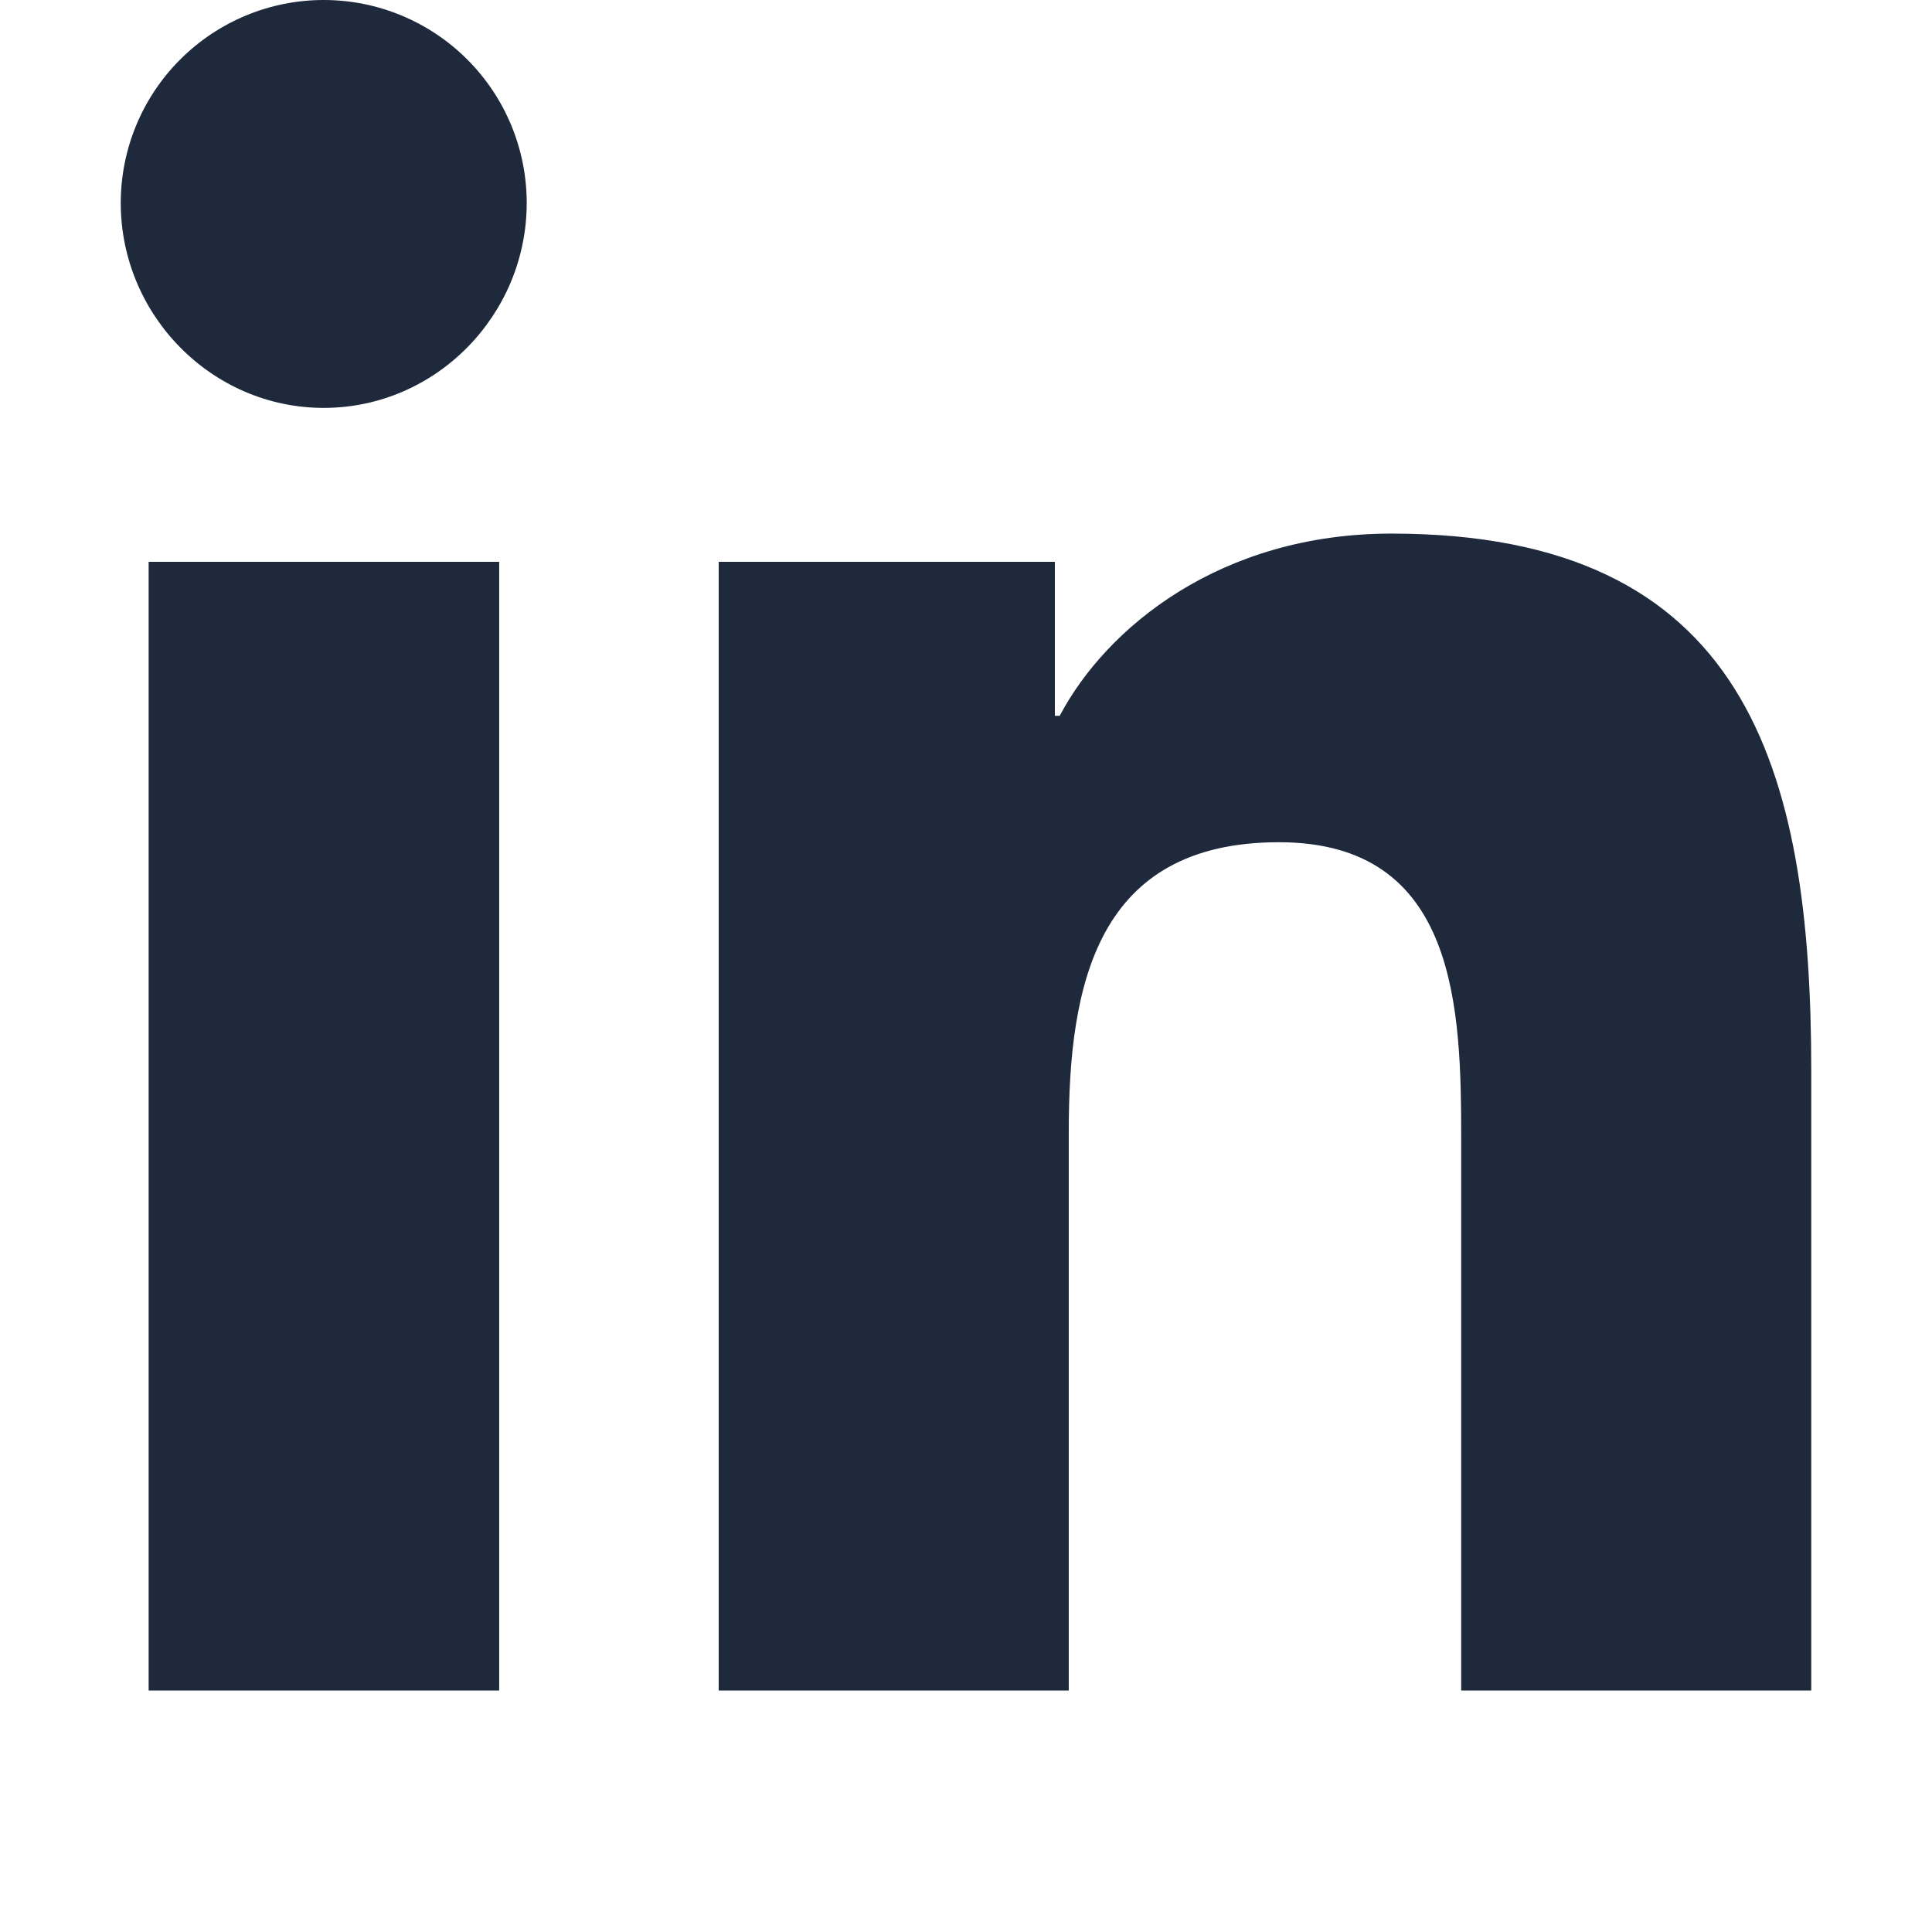
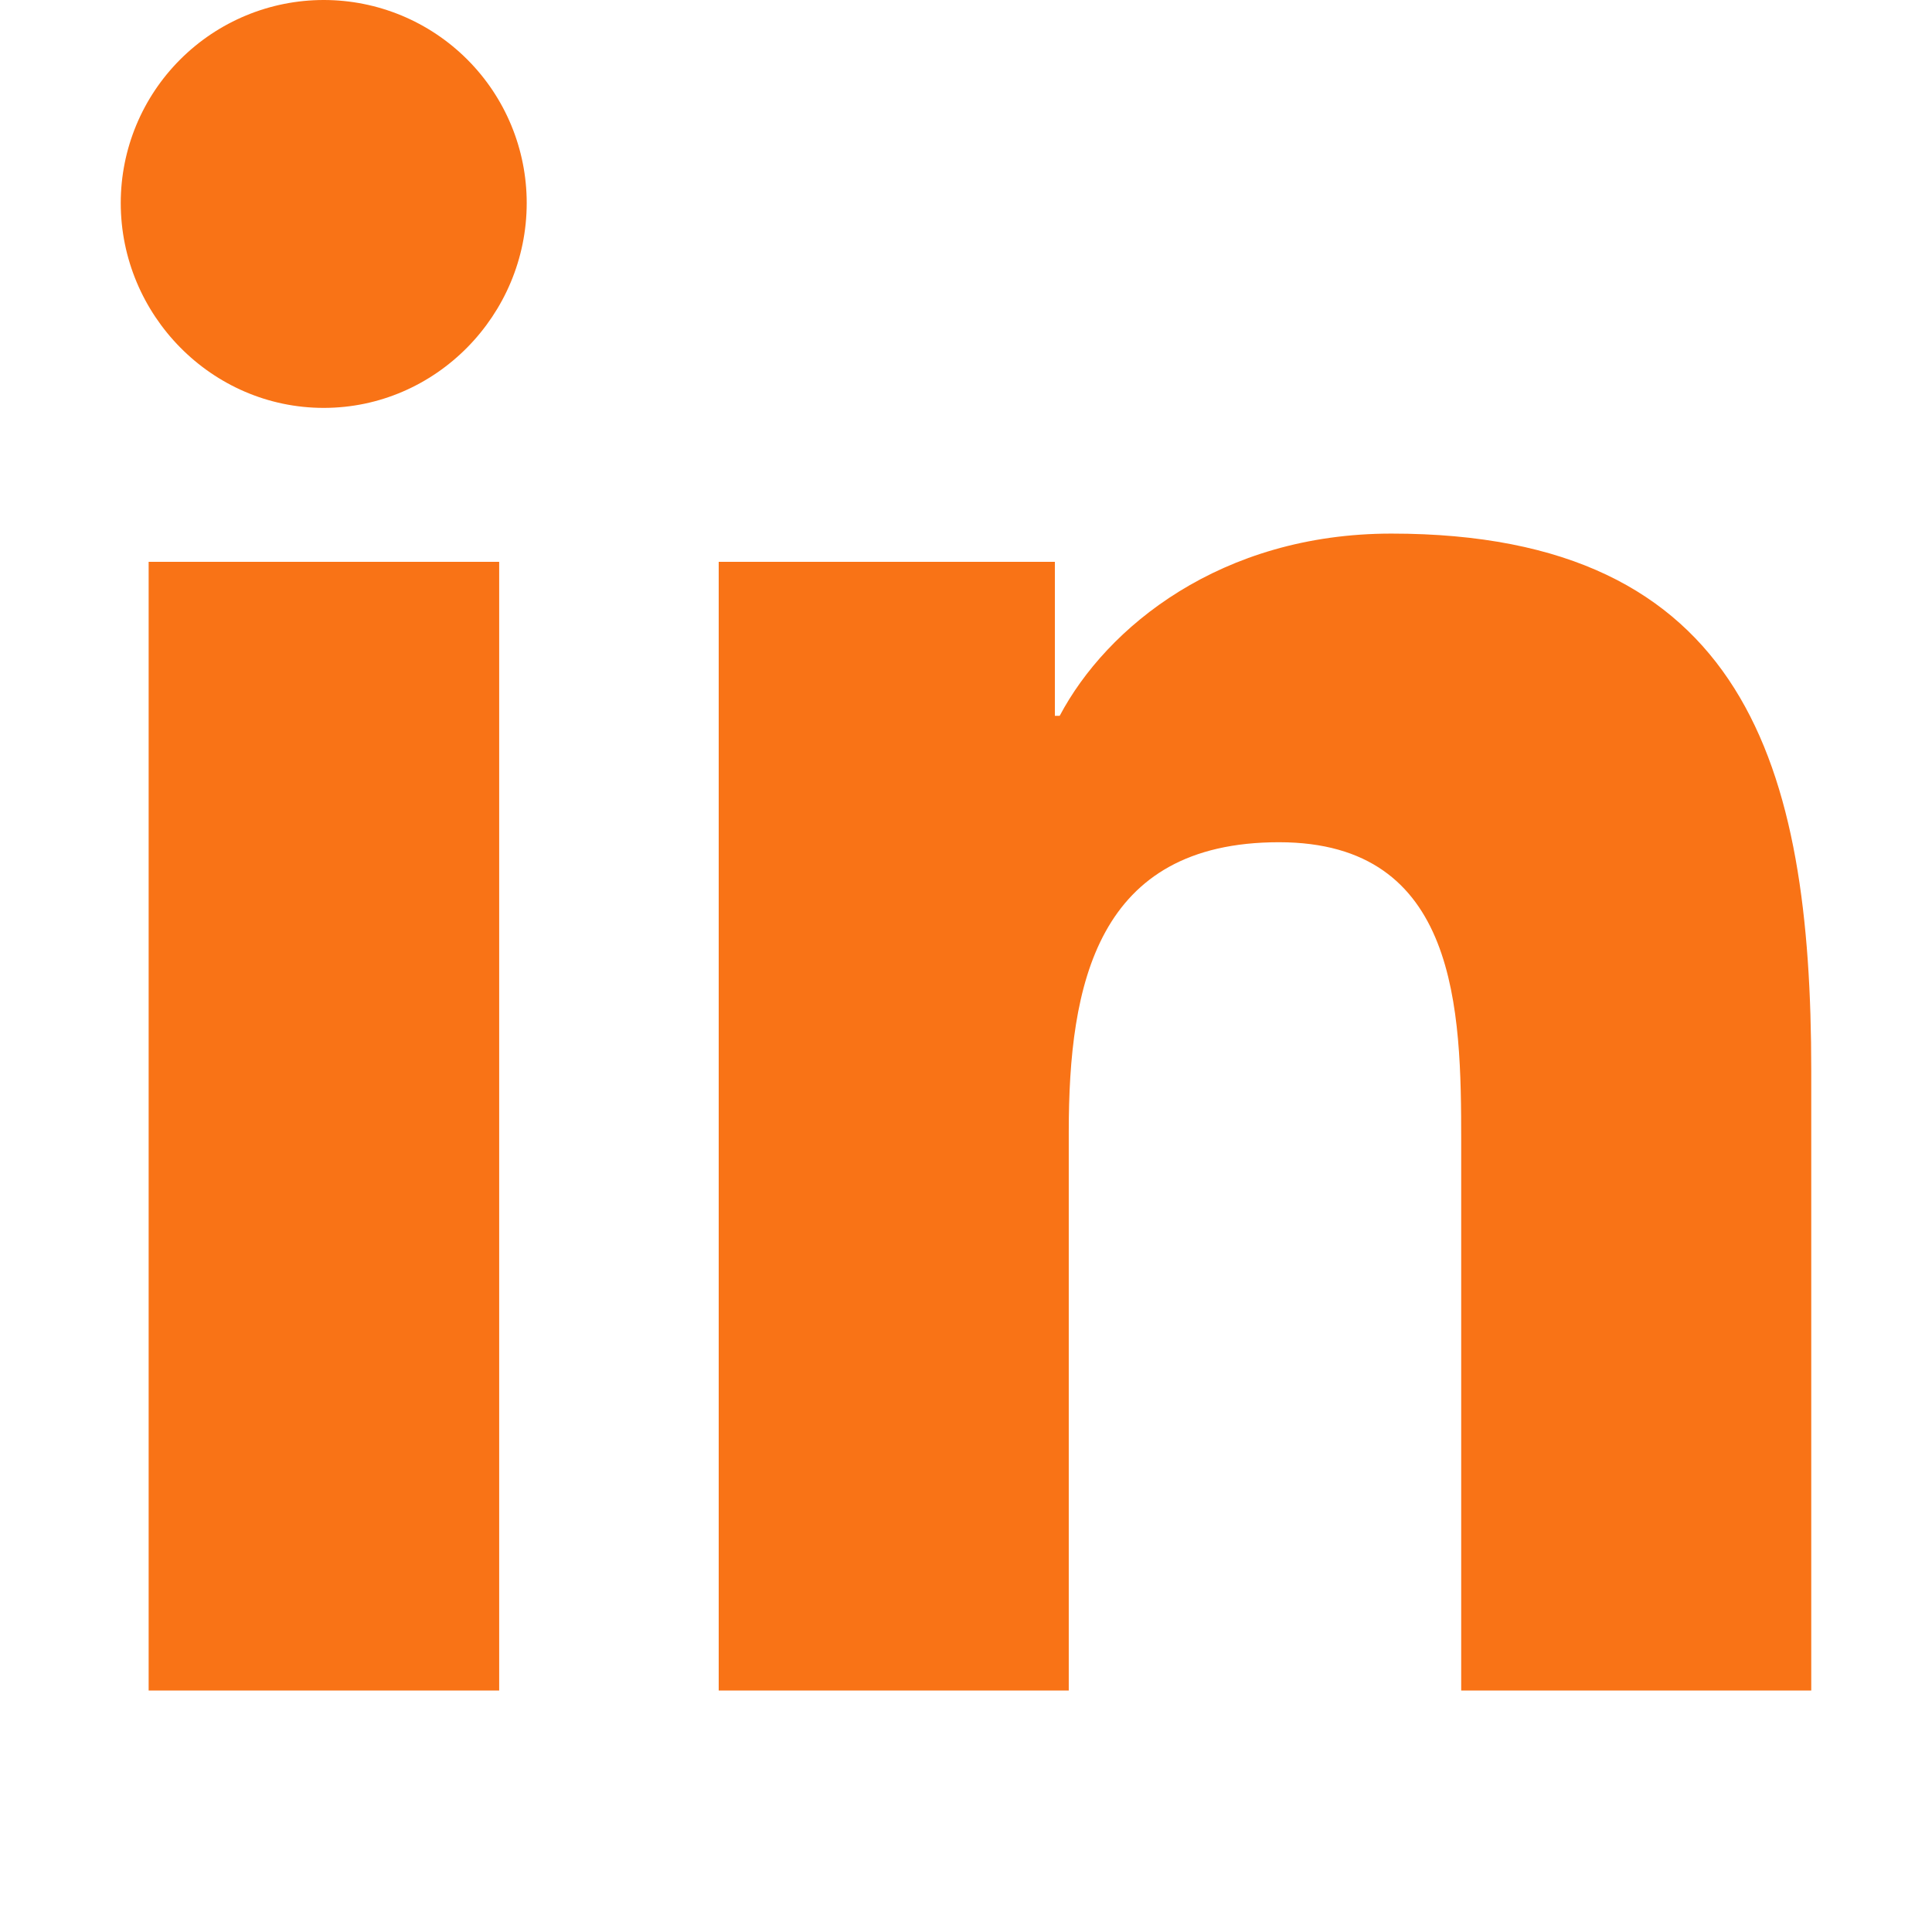
<svg xmlns="http://www.w3.org/2000/svg" preserveAspectRatio="none" overflow="visible" style="display: block;" width="16" height="16" viewBox="0 0 16 16" fill="none">
  <g id="Icon">
-     <path id="Vector" d="M4.134 14H1.231V4.653H4.134V14ZM2.681 3.378C1.753 3.378 1 2.609 1 1.681C1 1.235 1.177 0.808 1.492 0.493C1.808 0.177 2.235 0 2.681 0C3.127 0 3.554 0.177 3.87 0.493C4.185 0.808 4.362 1.235 4.362 1.681C4.362 2.609 3.609 3.378 2.681 3.378ZM14.997 14H12.101V9.45C12.101 8.366 12.079 6.975 10.592 6.975C9.082 6.975 8.851 8.153 8.851 9.372V14H5.952V4.653H8.736V5.928H8.776C9.164 5.194 10.11 4.419 11.523 4.419C14.46 4.419 15 6.353 15 8.866V14H14.997Z" fill="#1E293B" />
+     <path id="Vector" d="M4.134 14H1.231V4.653H4.134V14ZM2.681 3.378C1.753 3.378 1 2.609 1 1.681C1 1.235 1.177 0.808 1.492 0.493C1.808 0.177 2.235 0 2.681 0C3.127 0 3.554 0.177 3.87 0.493C4.185 0.808 4.362 1.235 4.362 1.681C4.362 2.609 3.609 3.378 2.681 3.378ZM14.997 14H12.101V9.45C12.101 8.366 12.079 6.975 10.592 6.975C9.082 6.975 8.851 8.153 8.851 9.372V14H5.952V4.653H8.736V5.928H8.776C9.164 5.194 10.11 4.419 11.523 4.419C14.46 4.419 15 6.353 15 8.866V14H14.997Z" fill="#F97316" />
  </g>
</svg>
